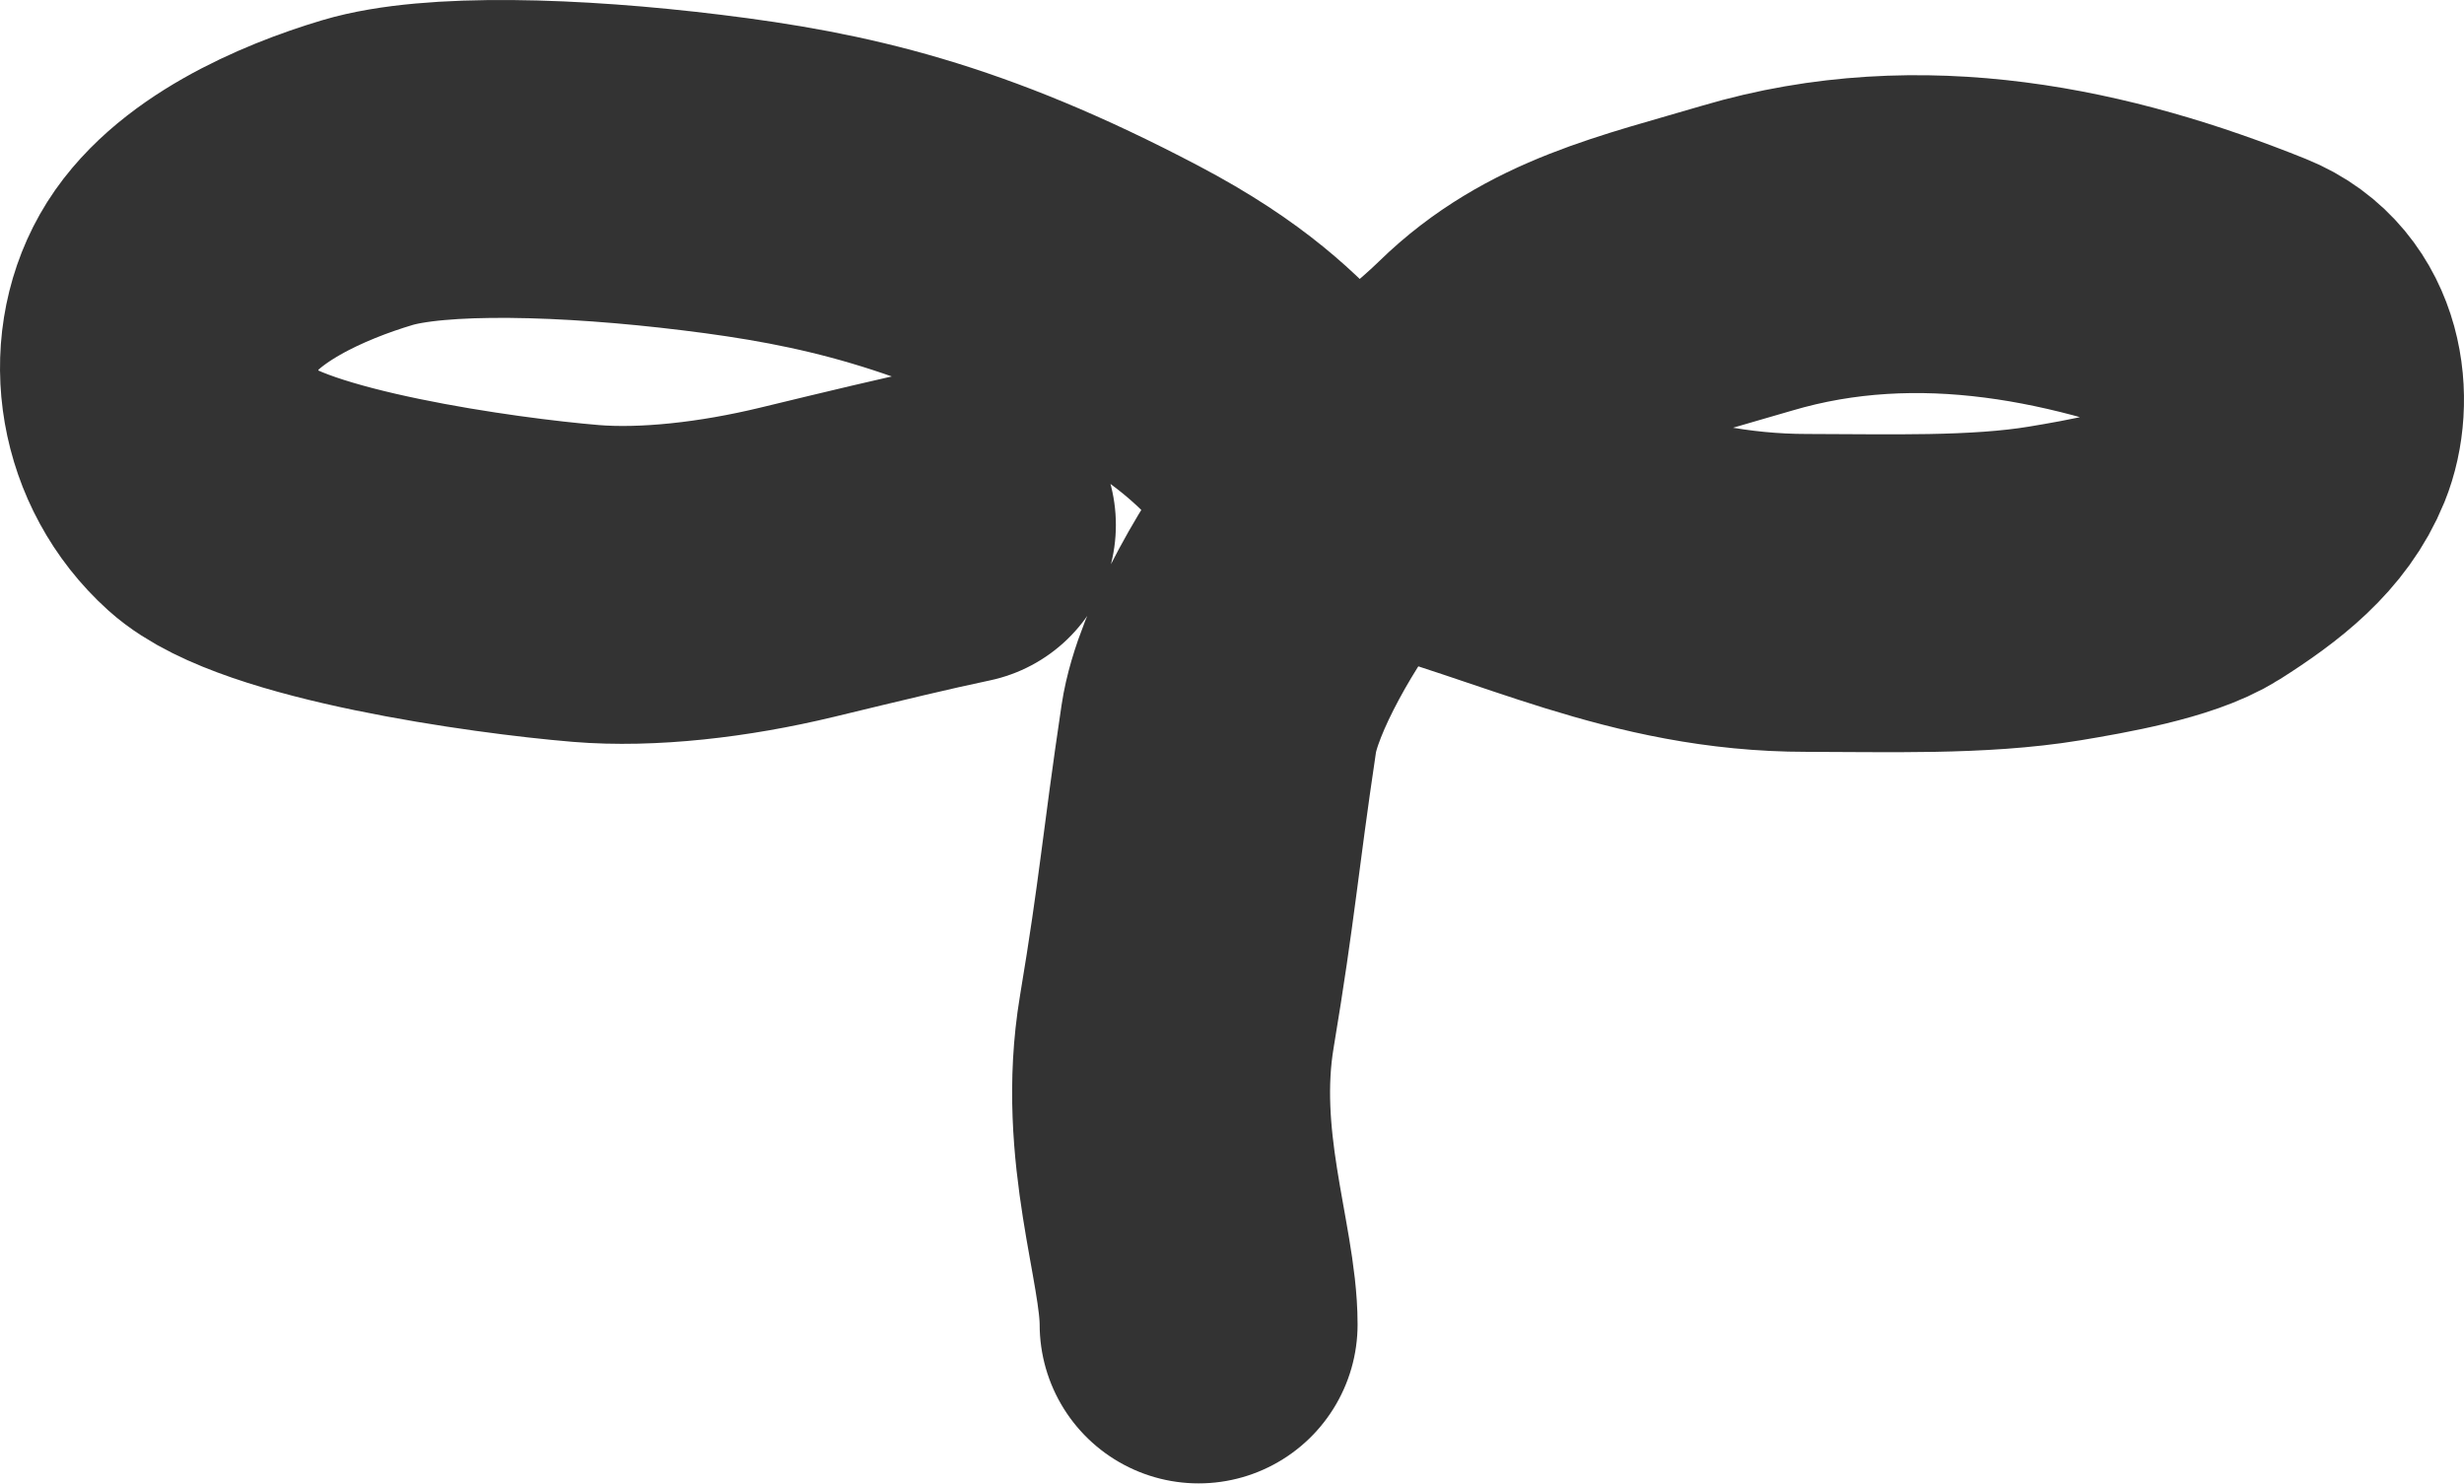
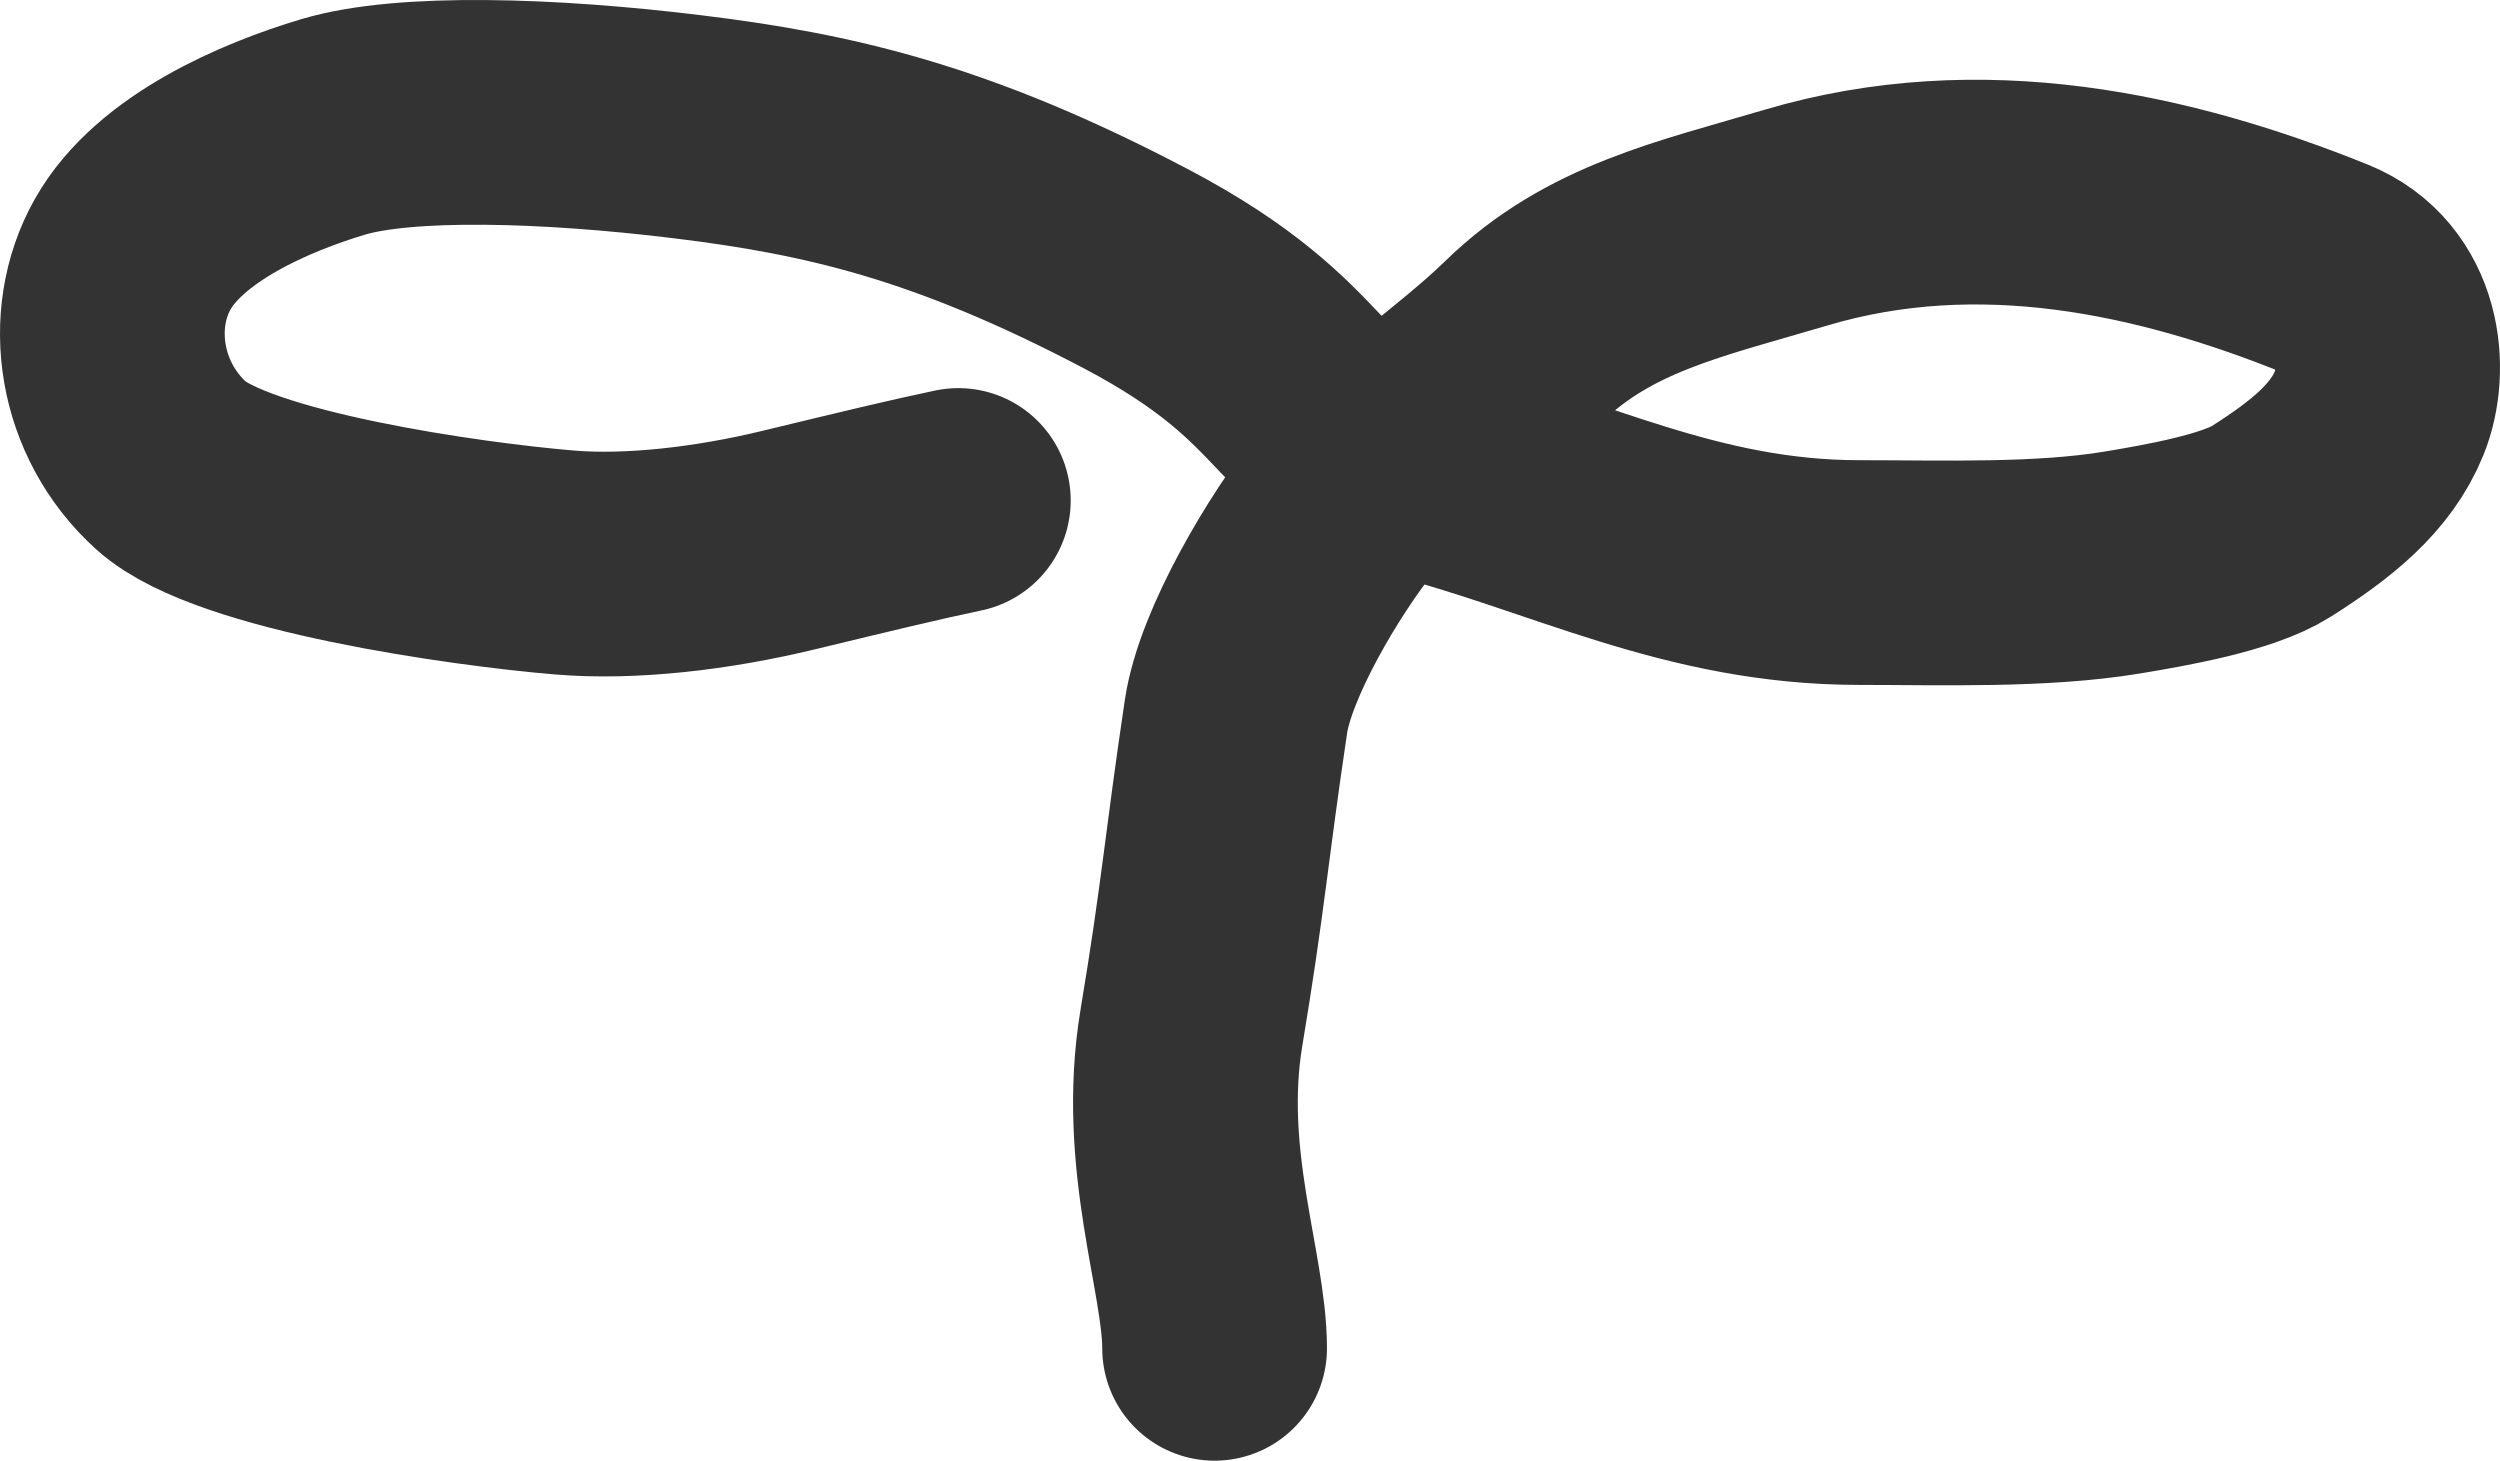
- <svg xmlns="http://www.w3.org/2000/svg" width="93" height="56" viewBox="0 0 93 56" fill="none">
-   <path d="M45.24 50C45.24 47.29 43.634 43.263 44.416 38.578C45.198 33.894 45.292 32.258 46.002 27.5C46.334 25.281 48.401 21.764 49.966 19.817C51.612 17.77 54.288 16.065 56.235 14.165C58.922 11.543 62.165 10.866 65.938 9.747C72.499 7.8 79.048 9.253 84.79 11.566C87.094 12.494 87.326 15.163 86.703 16.698C86.052 18.304 84.636 19.434 82.854 20.564C81.662 21.32 79.121 21.766 77.554 22.026C74.656 22.506 71.173 22.383 68.197 22.383C62.178 22.383 57.853 19.972 52.432 18.582C47.981 17.442 49.028 15.033 42.435 11.566C35.843 8.098 31.448 7.124 26.503 6.516C21.559 5.907 16.418 5.754 13.867 6.516C11.424 7.245 8.046 8.706 6.726 11.046C5.405 13.386 5.901 16.601 8.099 18.582C10.297 20.564 18.618 21.736 22.108 22.026C24.437 22.219 27.327 21.892 30.074 21.228C32.821 20.564 34.469 20.165 36.117 19.817" stroke="black" stroke-opacity="0.8" stroke-width="12" stroke-linecap="round" />
+ <svg xmlns="http://www.w3.org/2000/svg" width="89" height="52" viewBox="0 0 89 52" fill="none">
+   <path d="M43.24 48C43.24 45.29 41.634 41.263 42.416 36.578C43.198 31.894 43.292 30.258 44.002 25.5C44.334 23.281 46.401 19.764 47.966 17.817C49.612 15.77 52.288 14.065 54.235 12.165C56.922 9.543 60.165 8.866 63.938 7.747C70.499 5.8 77.048 7.253 82.79 9.566C85.094 10.494 85.326 13.163 84.703 14.698C84.052 16.304 82.636 17.434 80.854 18.564C79.662 19.32 77.121 19.766 75.554 20.026C72.656 20.506 69.173 20.383 66.197 20.383C60.178 20.383 55.853 17.972 50.432 16.582C45.981 15.441 47.028 13.033 40.435 9.566C33.843 6.098 29.448 5.124 24.503 4.516C19.559 3.907 14.418 3.754 11.867 4.516C9.424 5.245 6.046 6.706 4.726 9.046C3.405 11.386 3.901 14.601 6.099 16.582C8.297 18.564 16.618 19.736 20.108 20.026C22.437 20.219 25.327 19.892 28.074 19.228C30.821 18.564 32.469 18.165 34.117 17.817" stroke="black" stroke-opacity="0.8" stroke-width="8" stroke-linecap="round" />
</svg>
